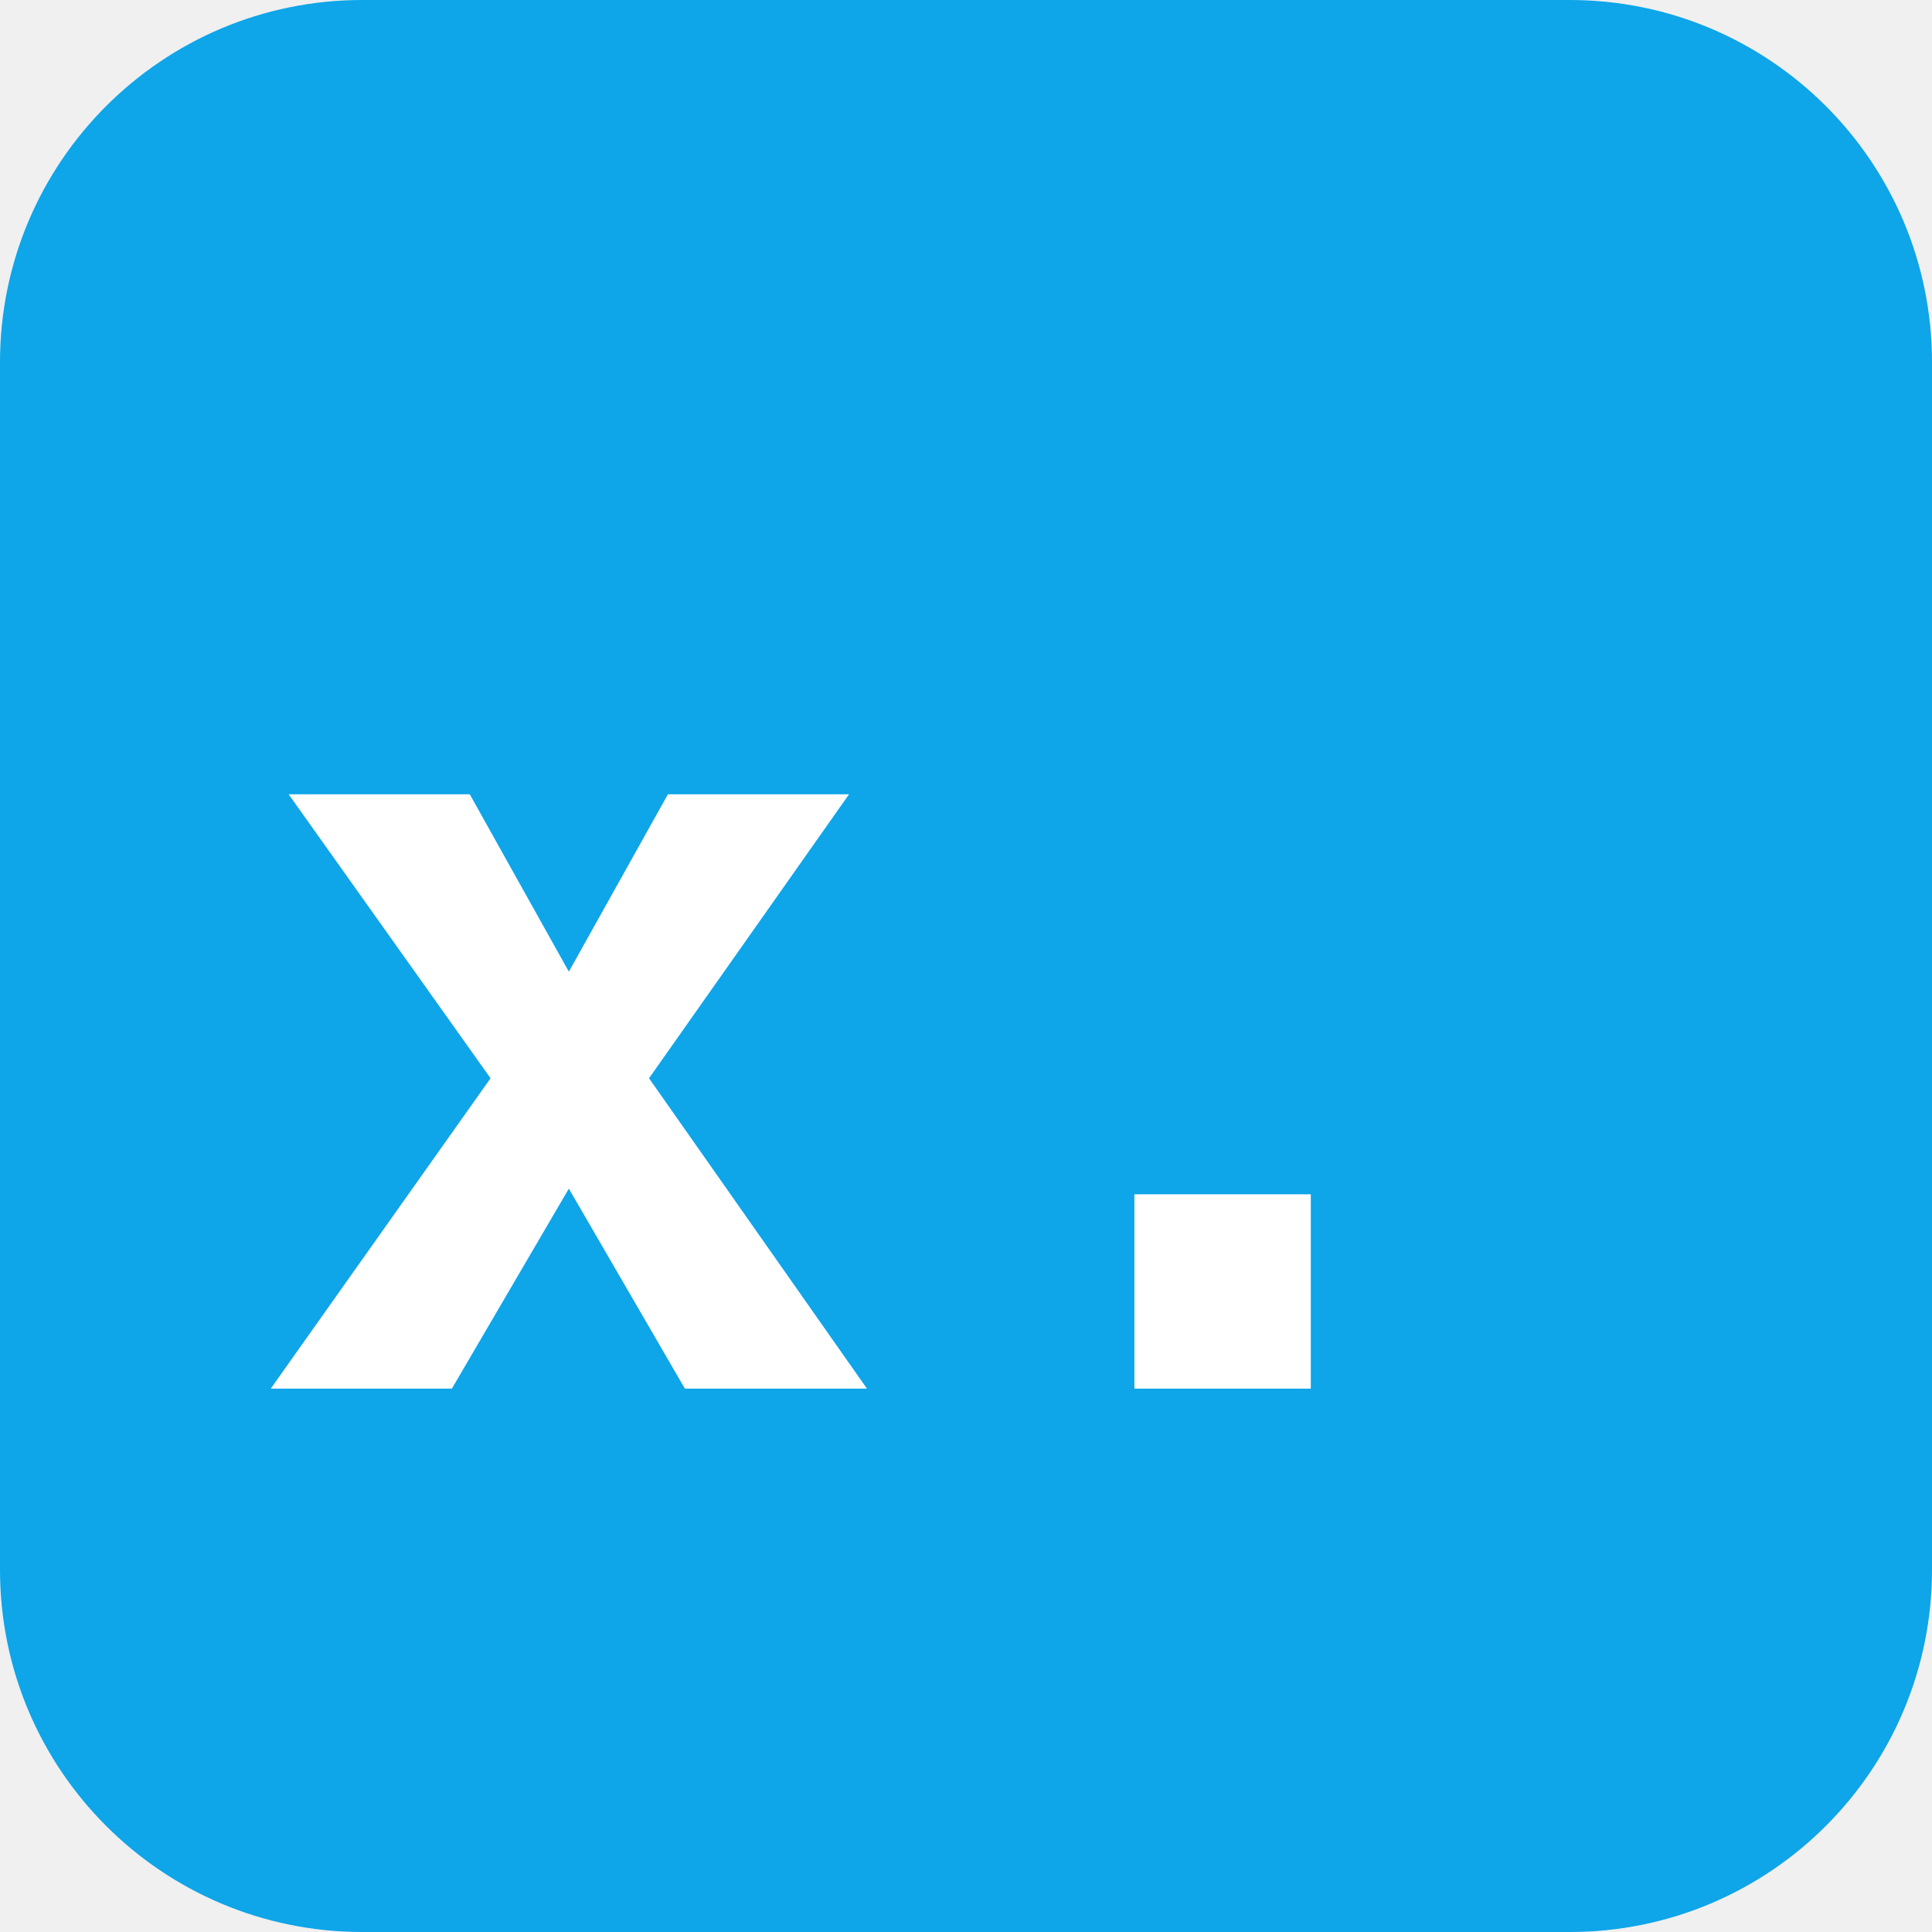
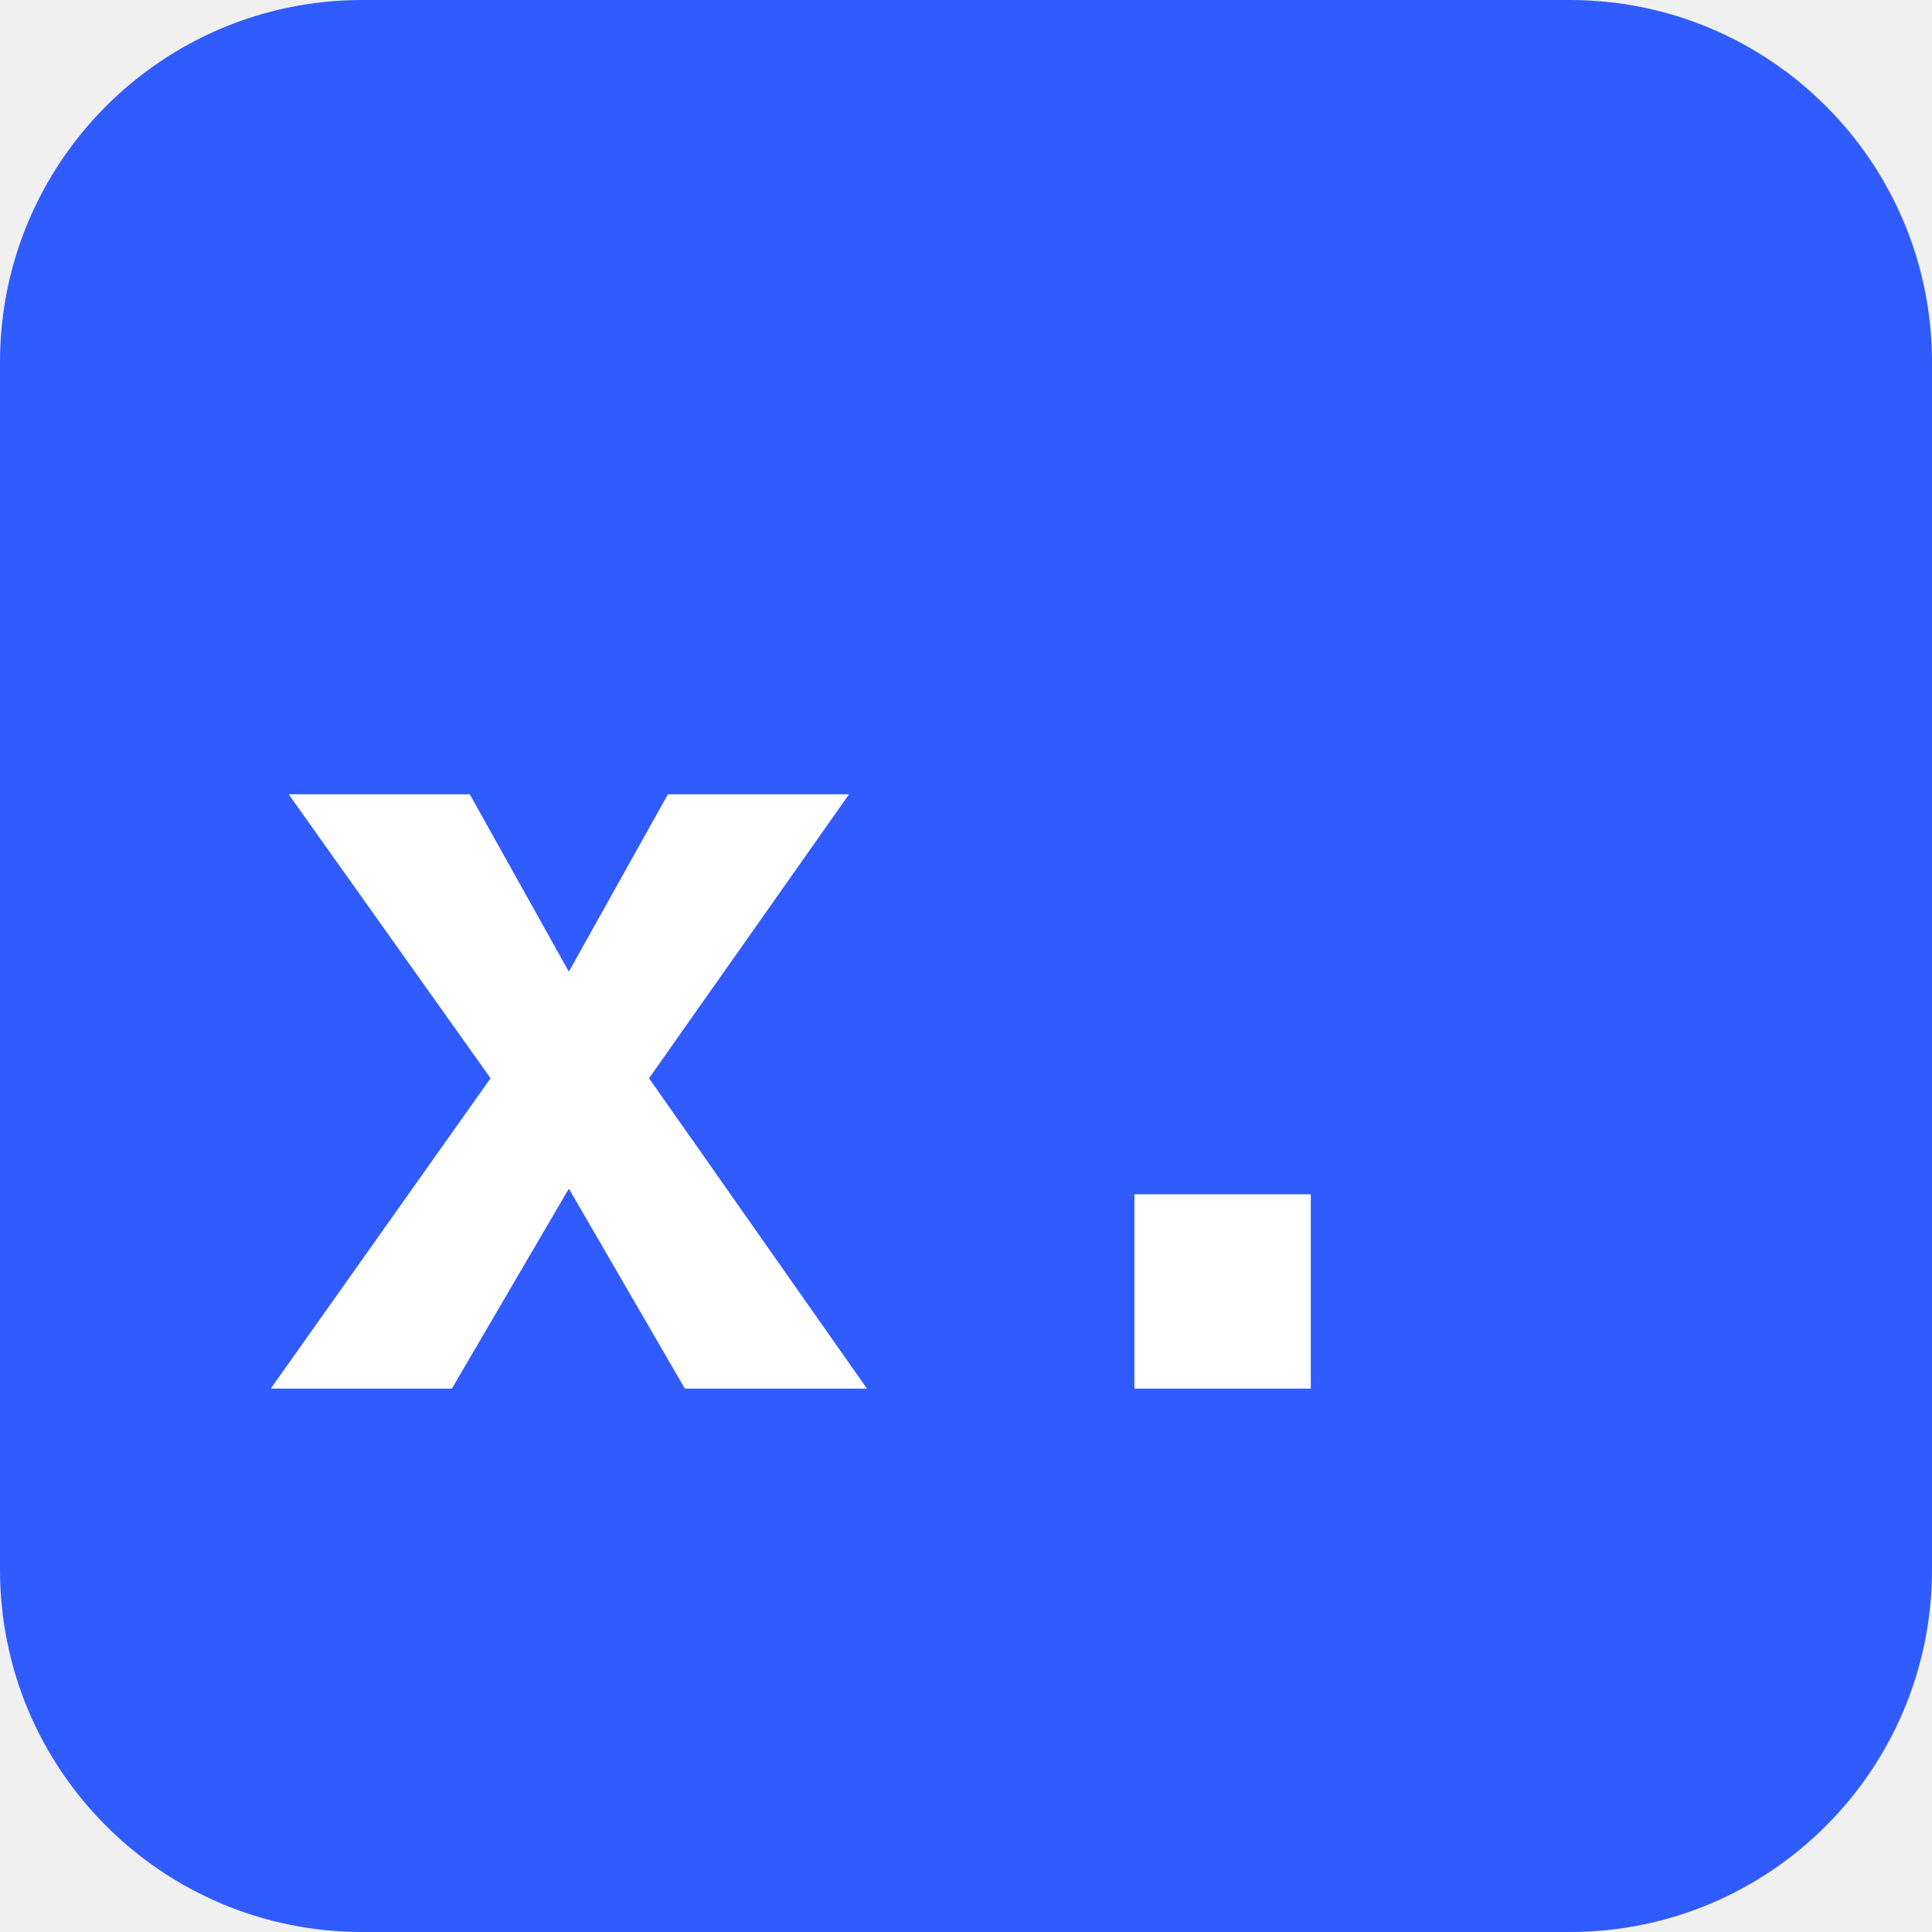
<svg xmlns="http://www.w3.org/2000/svg" width="32" height="32" viewBox="0 0 32 32" fill="none">
-   <rect width="32" height="32" rx="6" fill="#0ea5e9" />
+   <rect width="32" height="32" rx="6" fill="#2f5bff" />
  <text x="4" y="23" font-family="monospace" font-size="18" font-weight="bold" fill="white">x.</text>
</svg>
